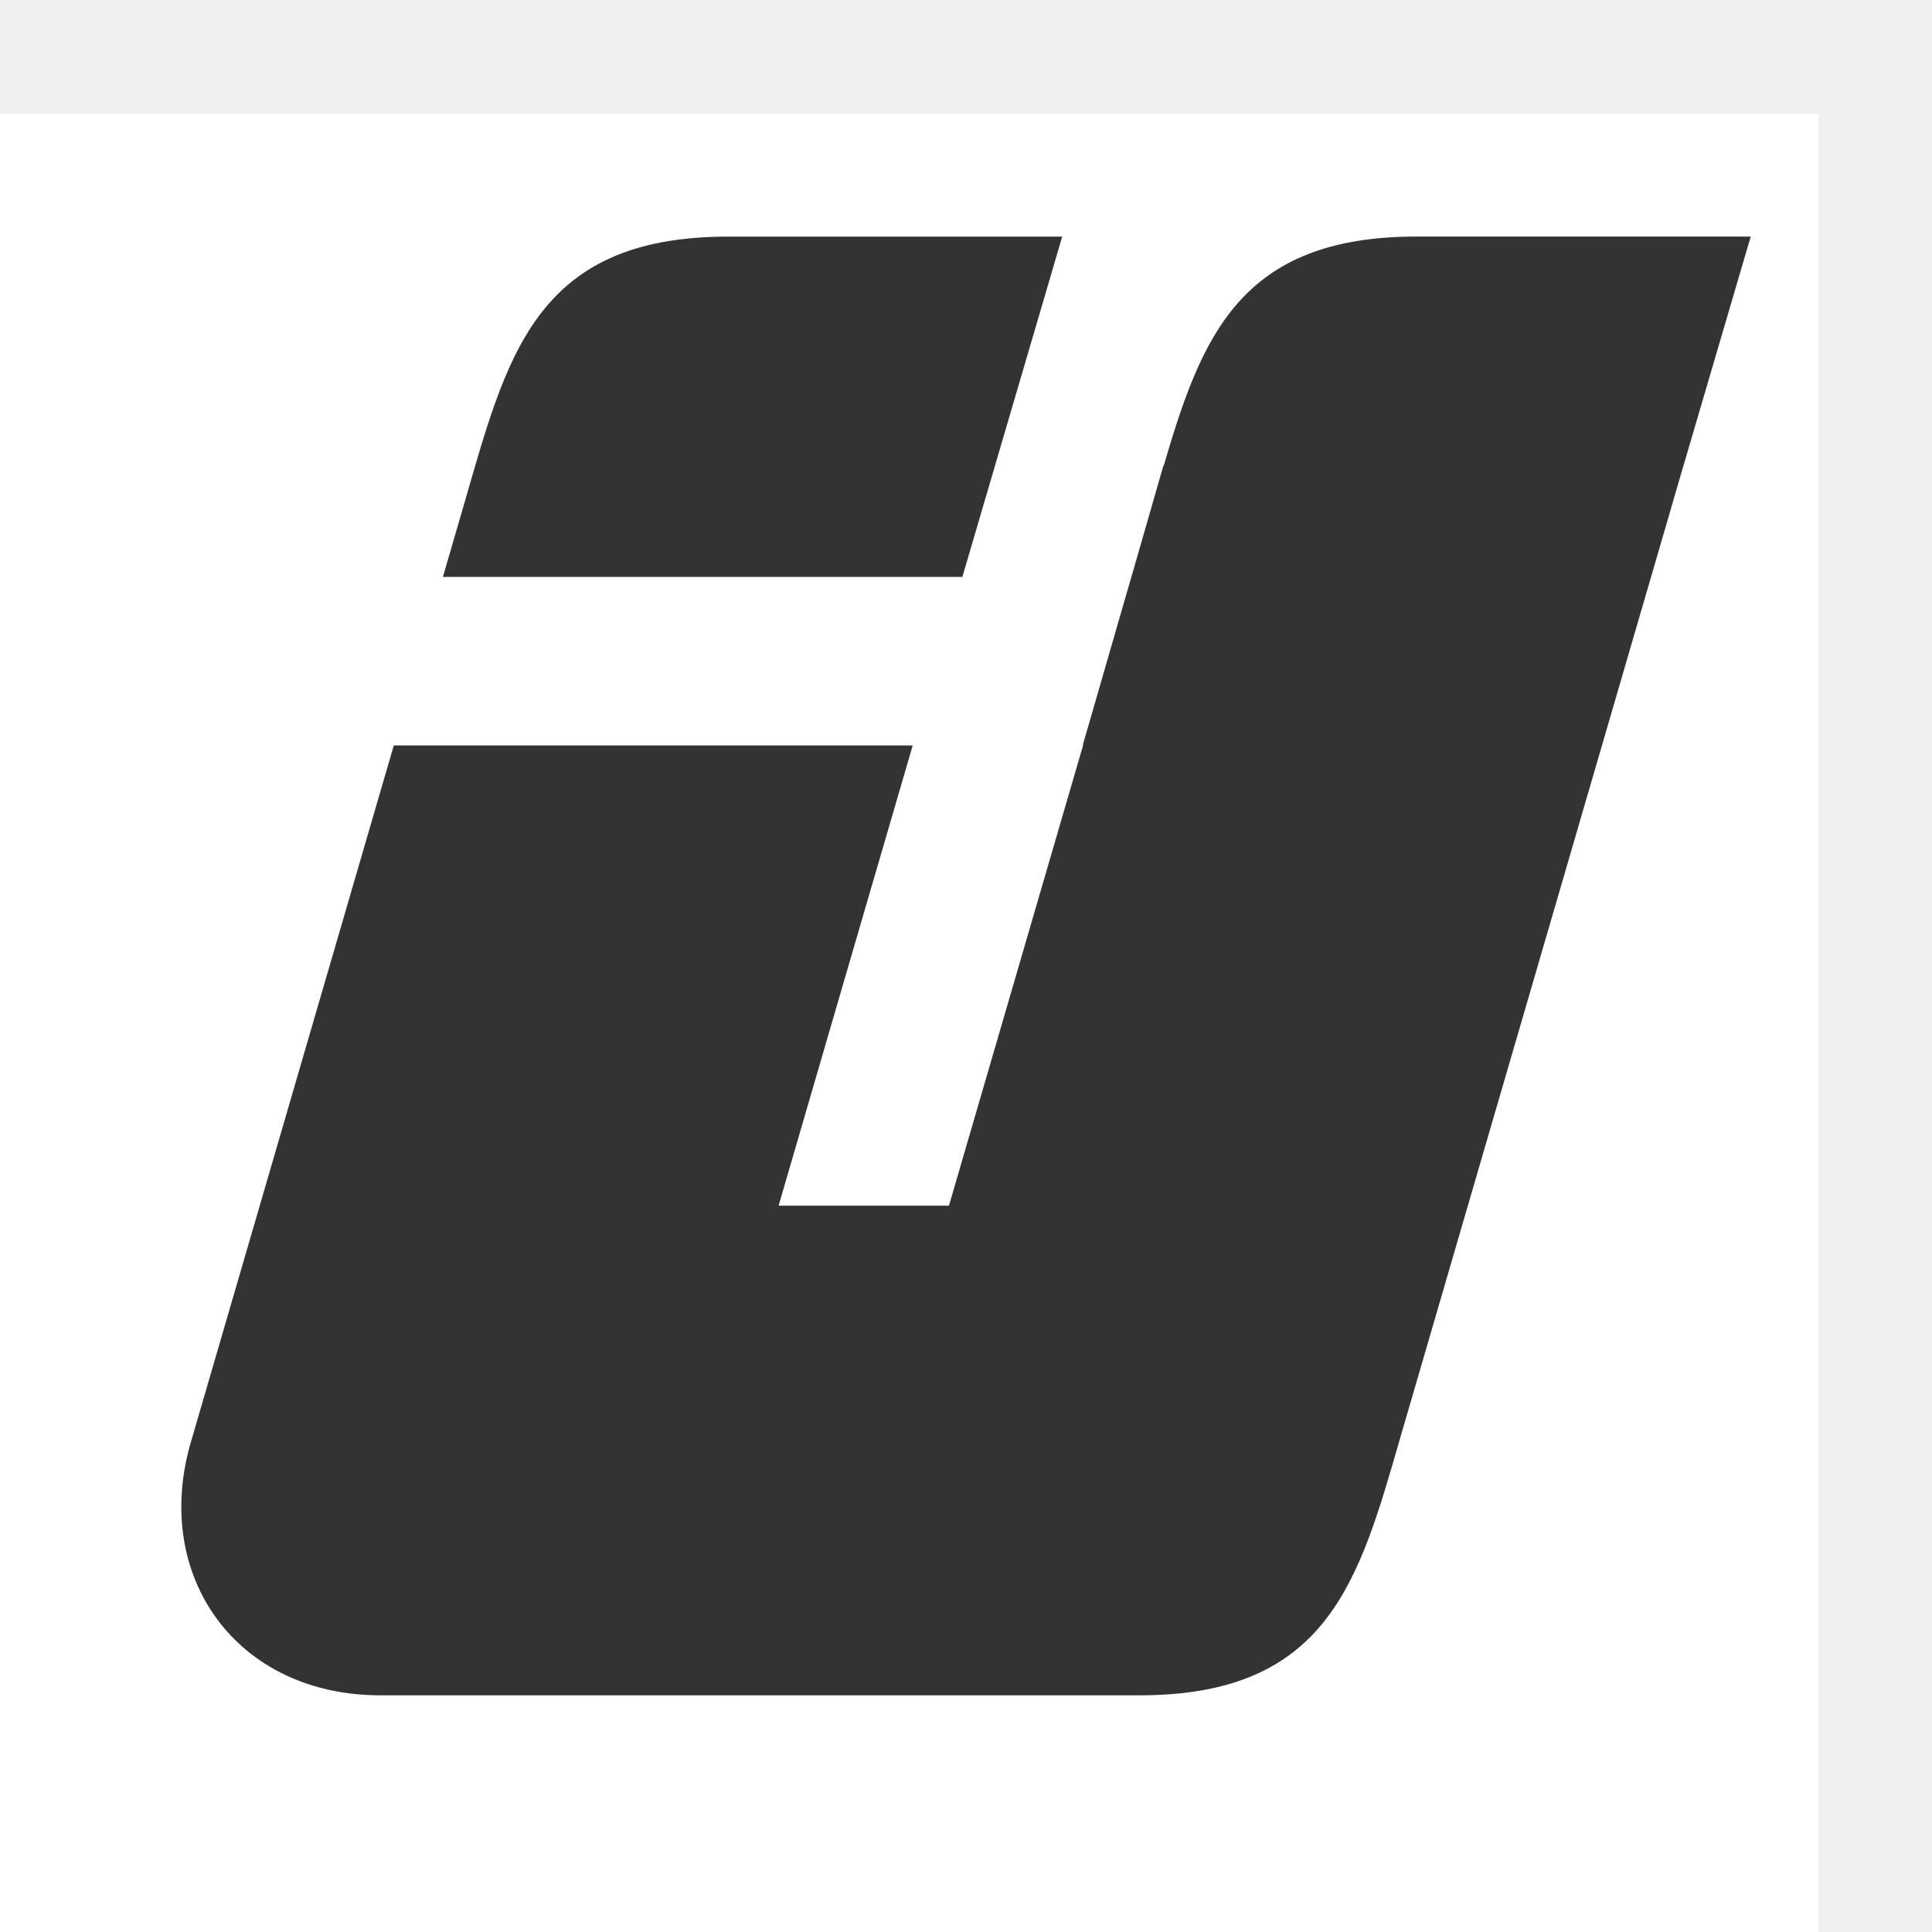
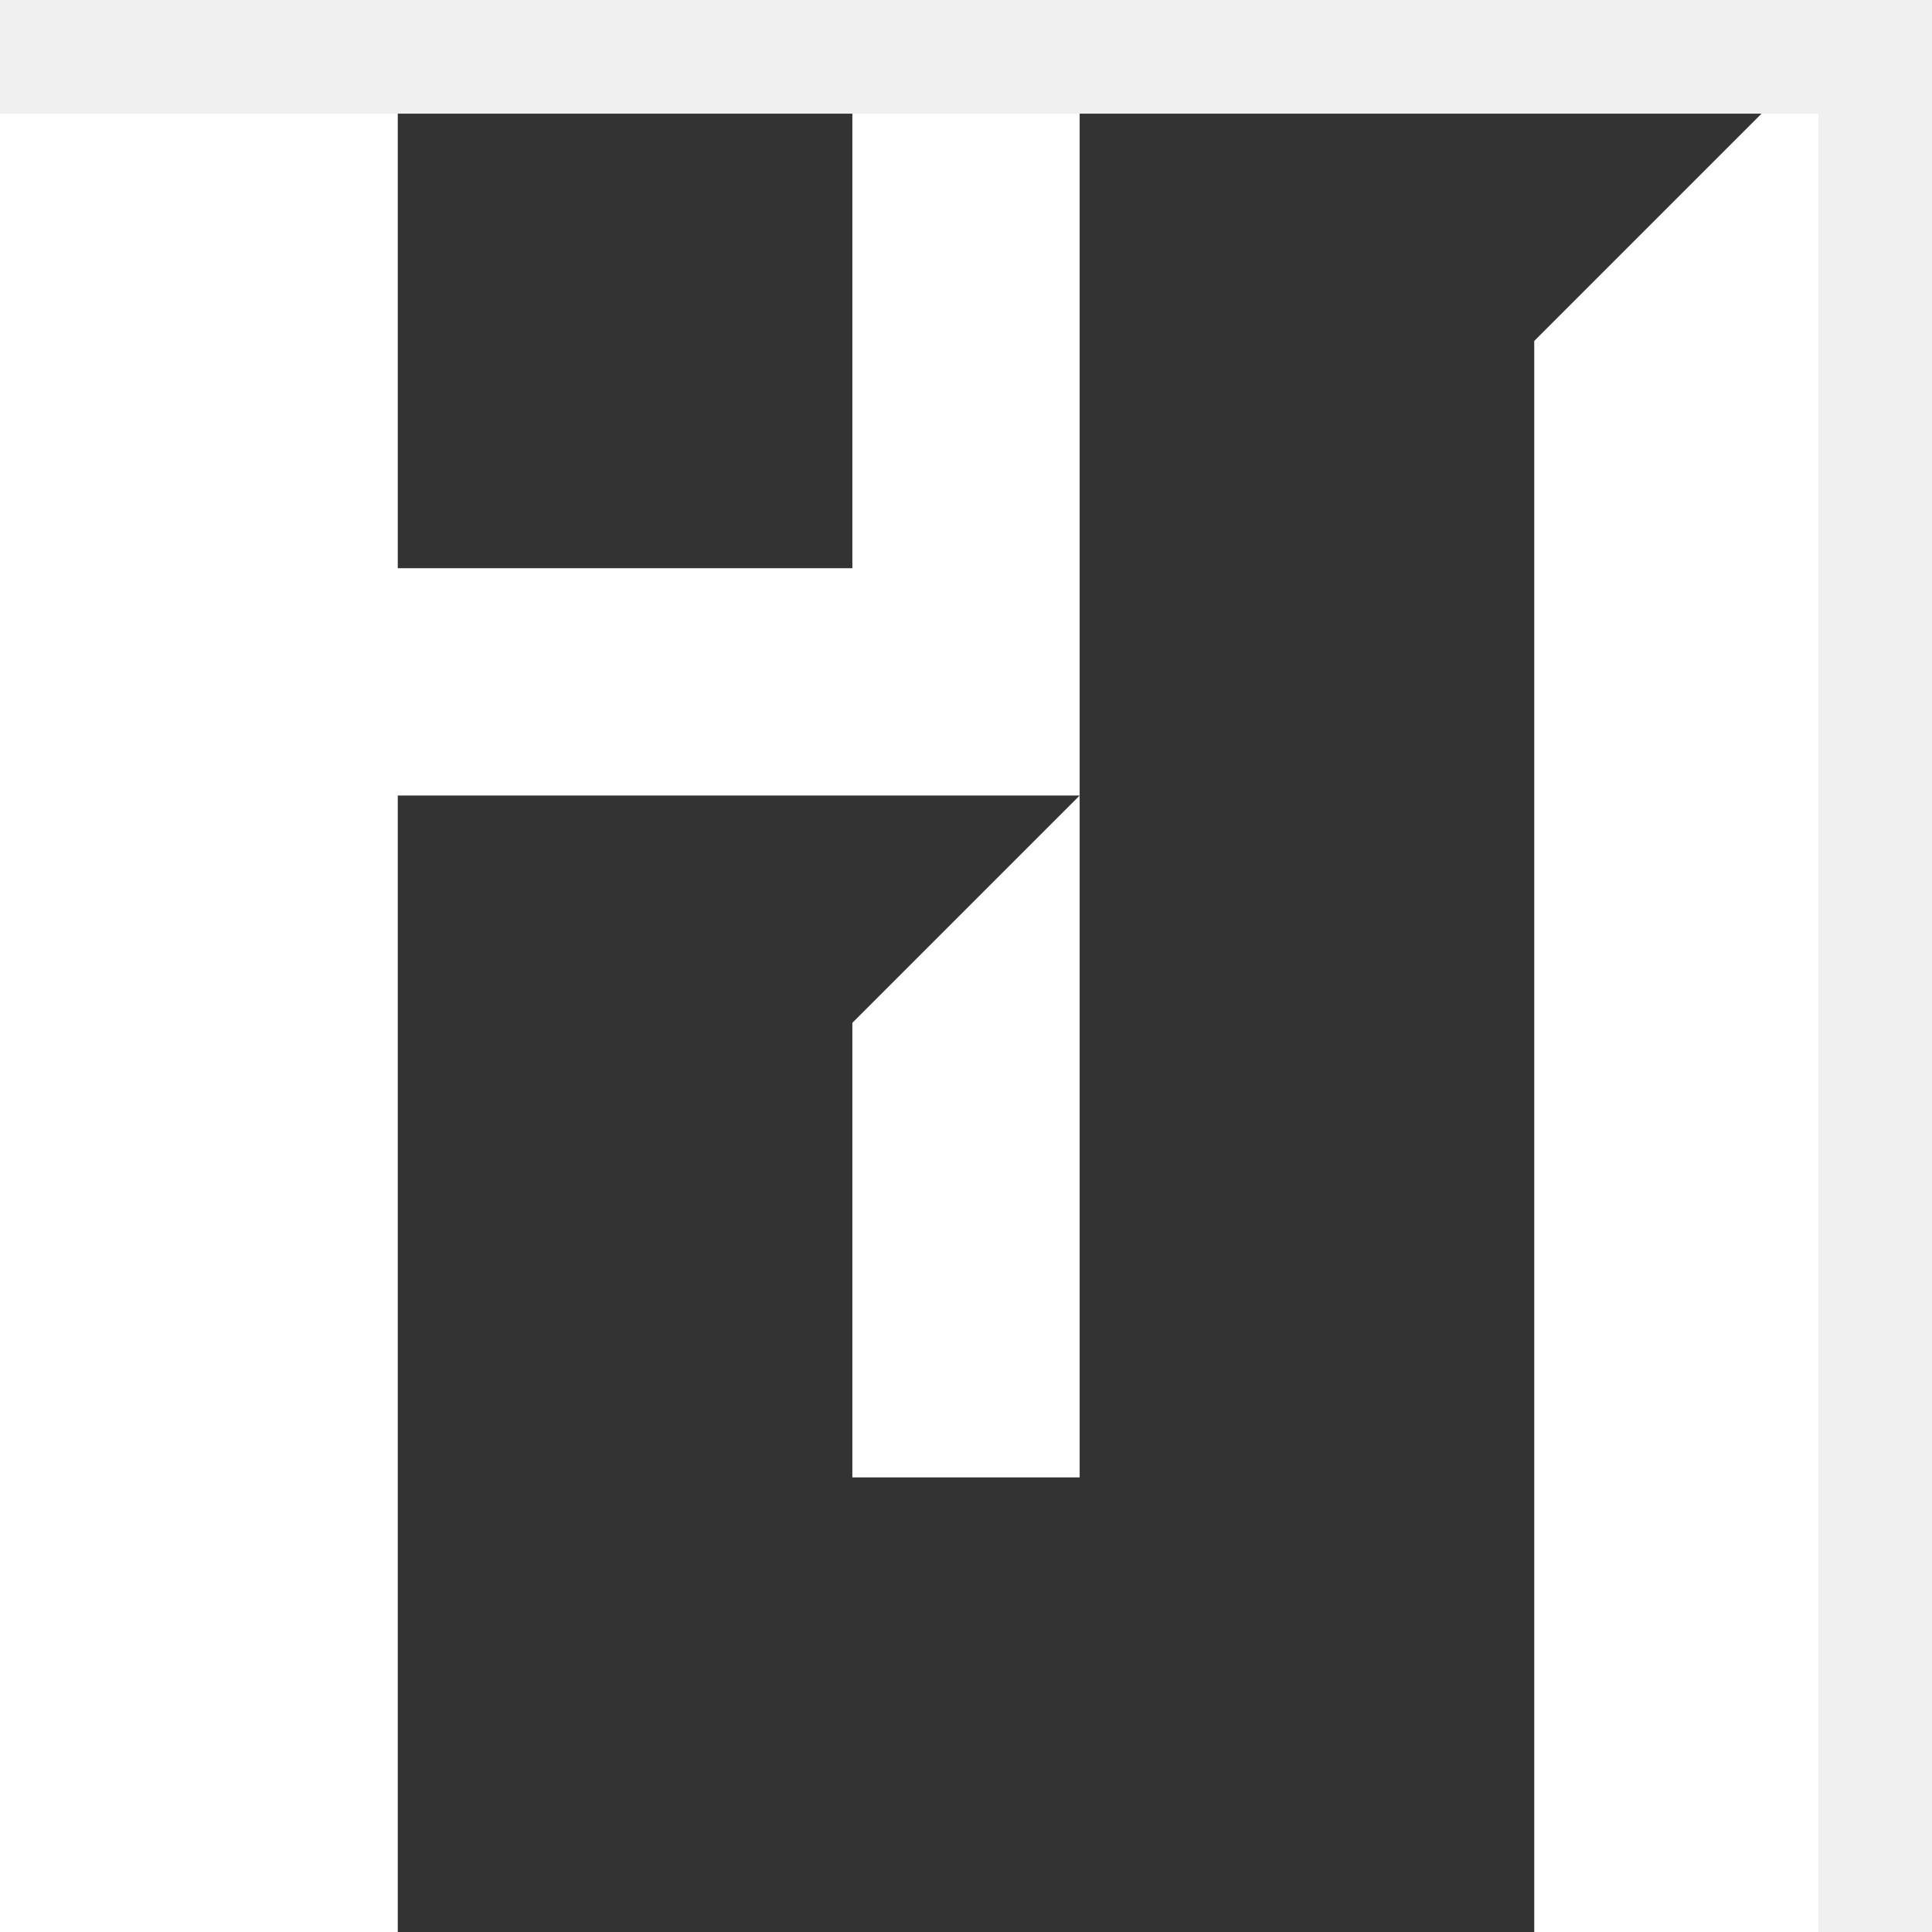
<svg xmlns="http://www.w3.org/2000/svg" version="1.1" id="Layer_1" x="0px" y="0px" width="34px" height="34px" viewBox="0 0 34 34" enable-background="new 0 0 34 34" xml:space="preserve">
  <rect y="2" fill-rule="evenodd" clip-rule="evenodd" fill="#FFFFFF" width="32" height="32" />
-   <g>
-     <path fill-rule="evenodd" clip-rule="evenodd" fill="#333333" d="M20.051,29.835h-3.25h-2.633H8.029c-0.445,0-0.888,0-1.333,0   c-2.529,0-4.026-2.09-3.338-4.453L6.93,13.119h9.132l-0.659,2.261l-0.027,0.091l0,0l-1.674,5.747H16.7l2.36-8.1v-0.022   c0.08-0.273,0.446-1.546,0.85-2.943l0.012-0.042l0.004-0.011l0.548-1.906h0.006c0.667-2.277,1.348-4.031,4.446-4.031h5.884   L29.528,8.53l-0.122,0.419l-0.001,0.006l-4.767,16.361C23.914,27.826,23.367,29.835,20.051,29.835" />
-     <path fill-rule="evenodd" clip-rule="evenodd" fill="#333333" d="M12.81,4.164h5.883l-1.757,5.989H7.794l0.349-1.198   C8.91,6.319,9.375,4.164,12.81,4.164" />
-   </g>
+   <path fill-rule="evenodd" clip-rule="evenodd" fill="#333333" d="M7,2h8v8H7V2z M27,2h4l-4,4v4v8v8v8h-4h-4h-4H7v-8V14h8h4v-4V2H27z   M15,26h4v-8v-4l-4,4V26z" />
</svg>
